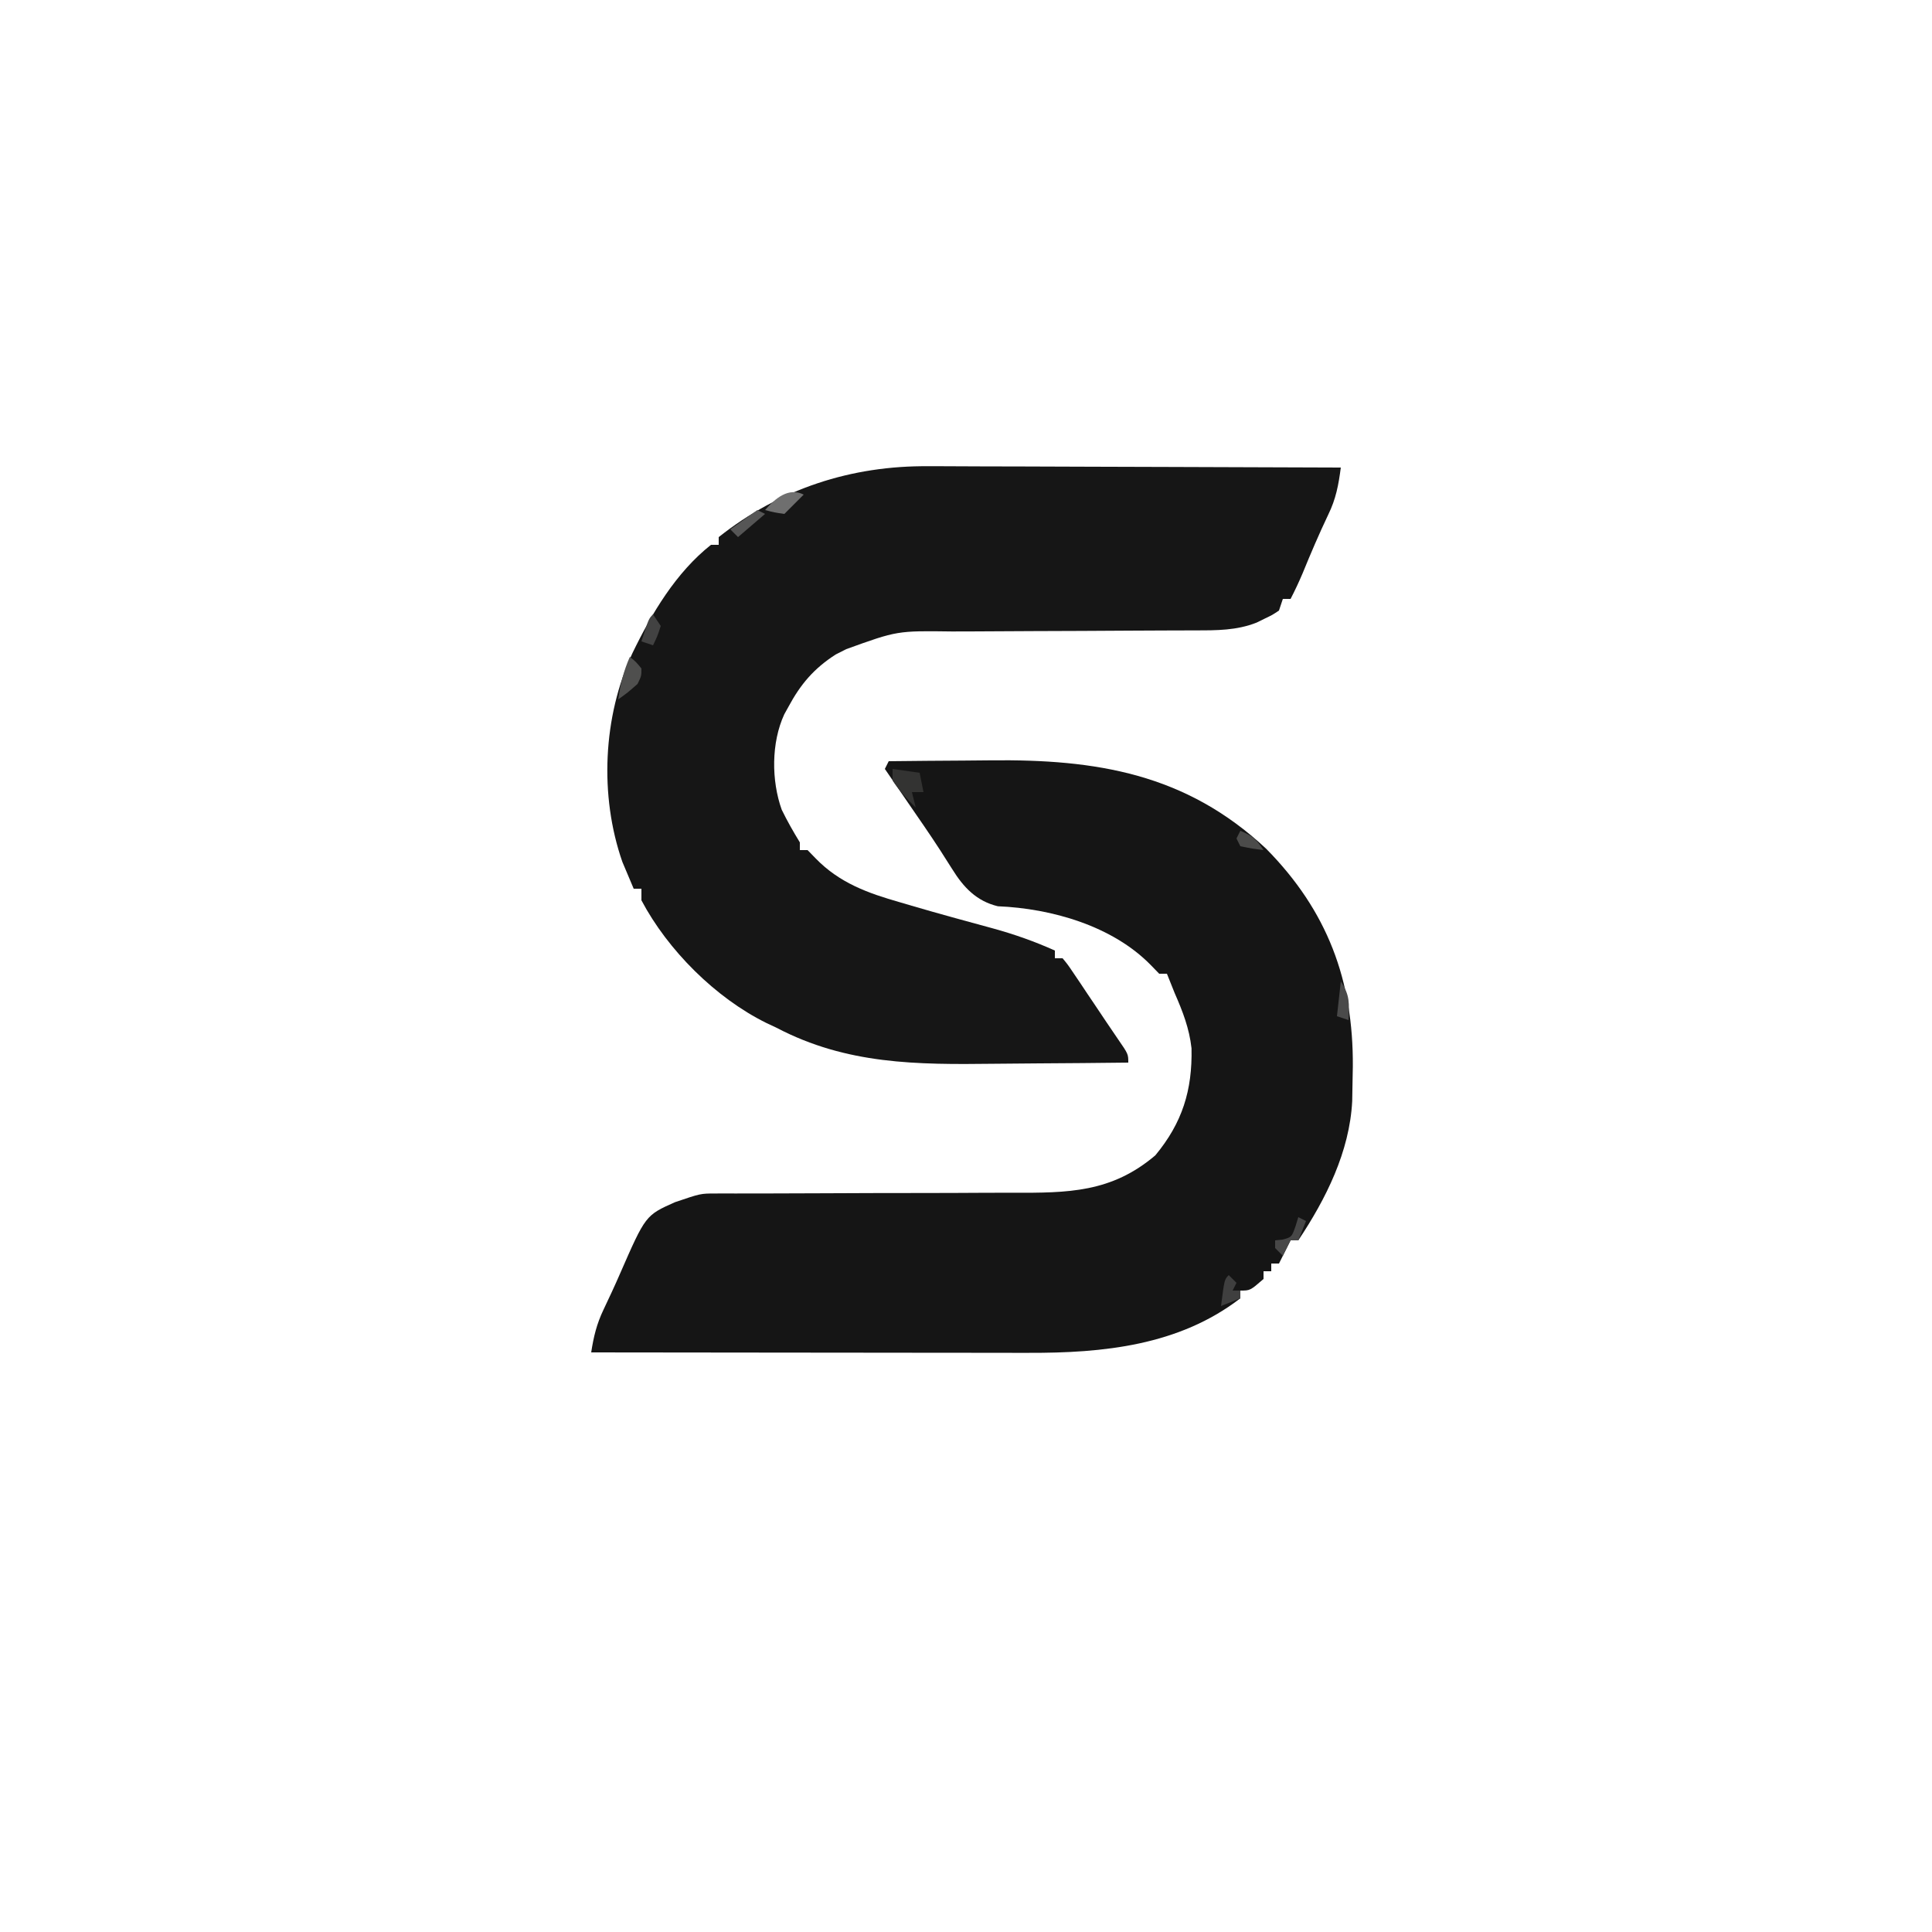
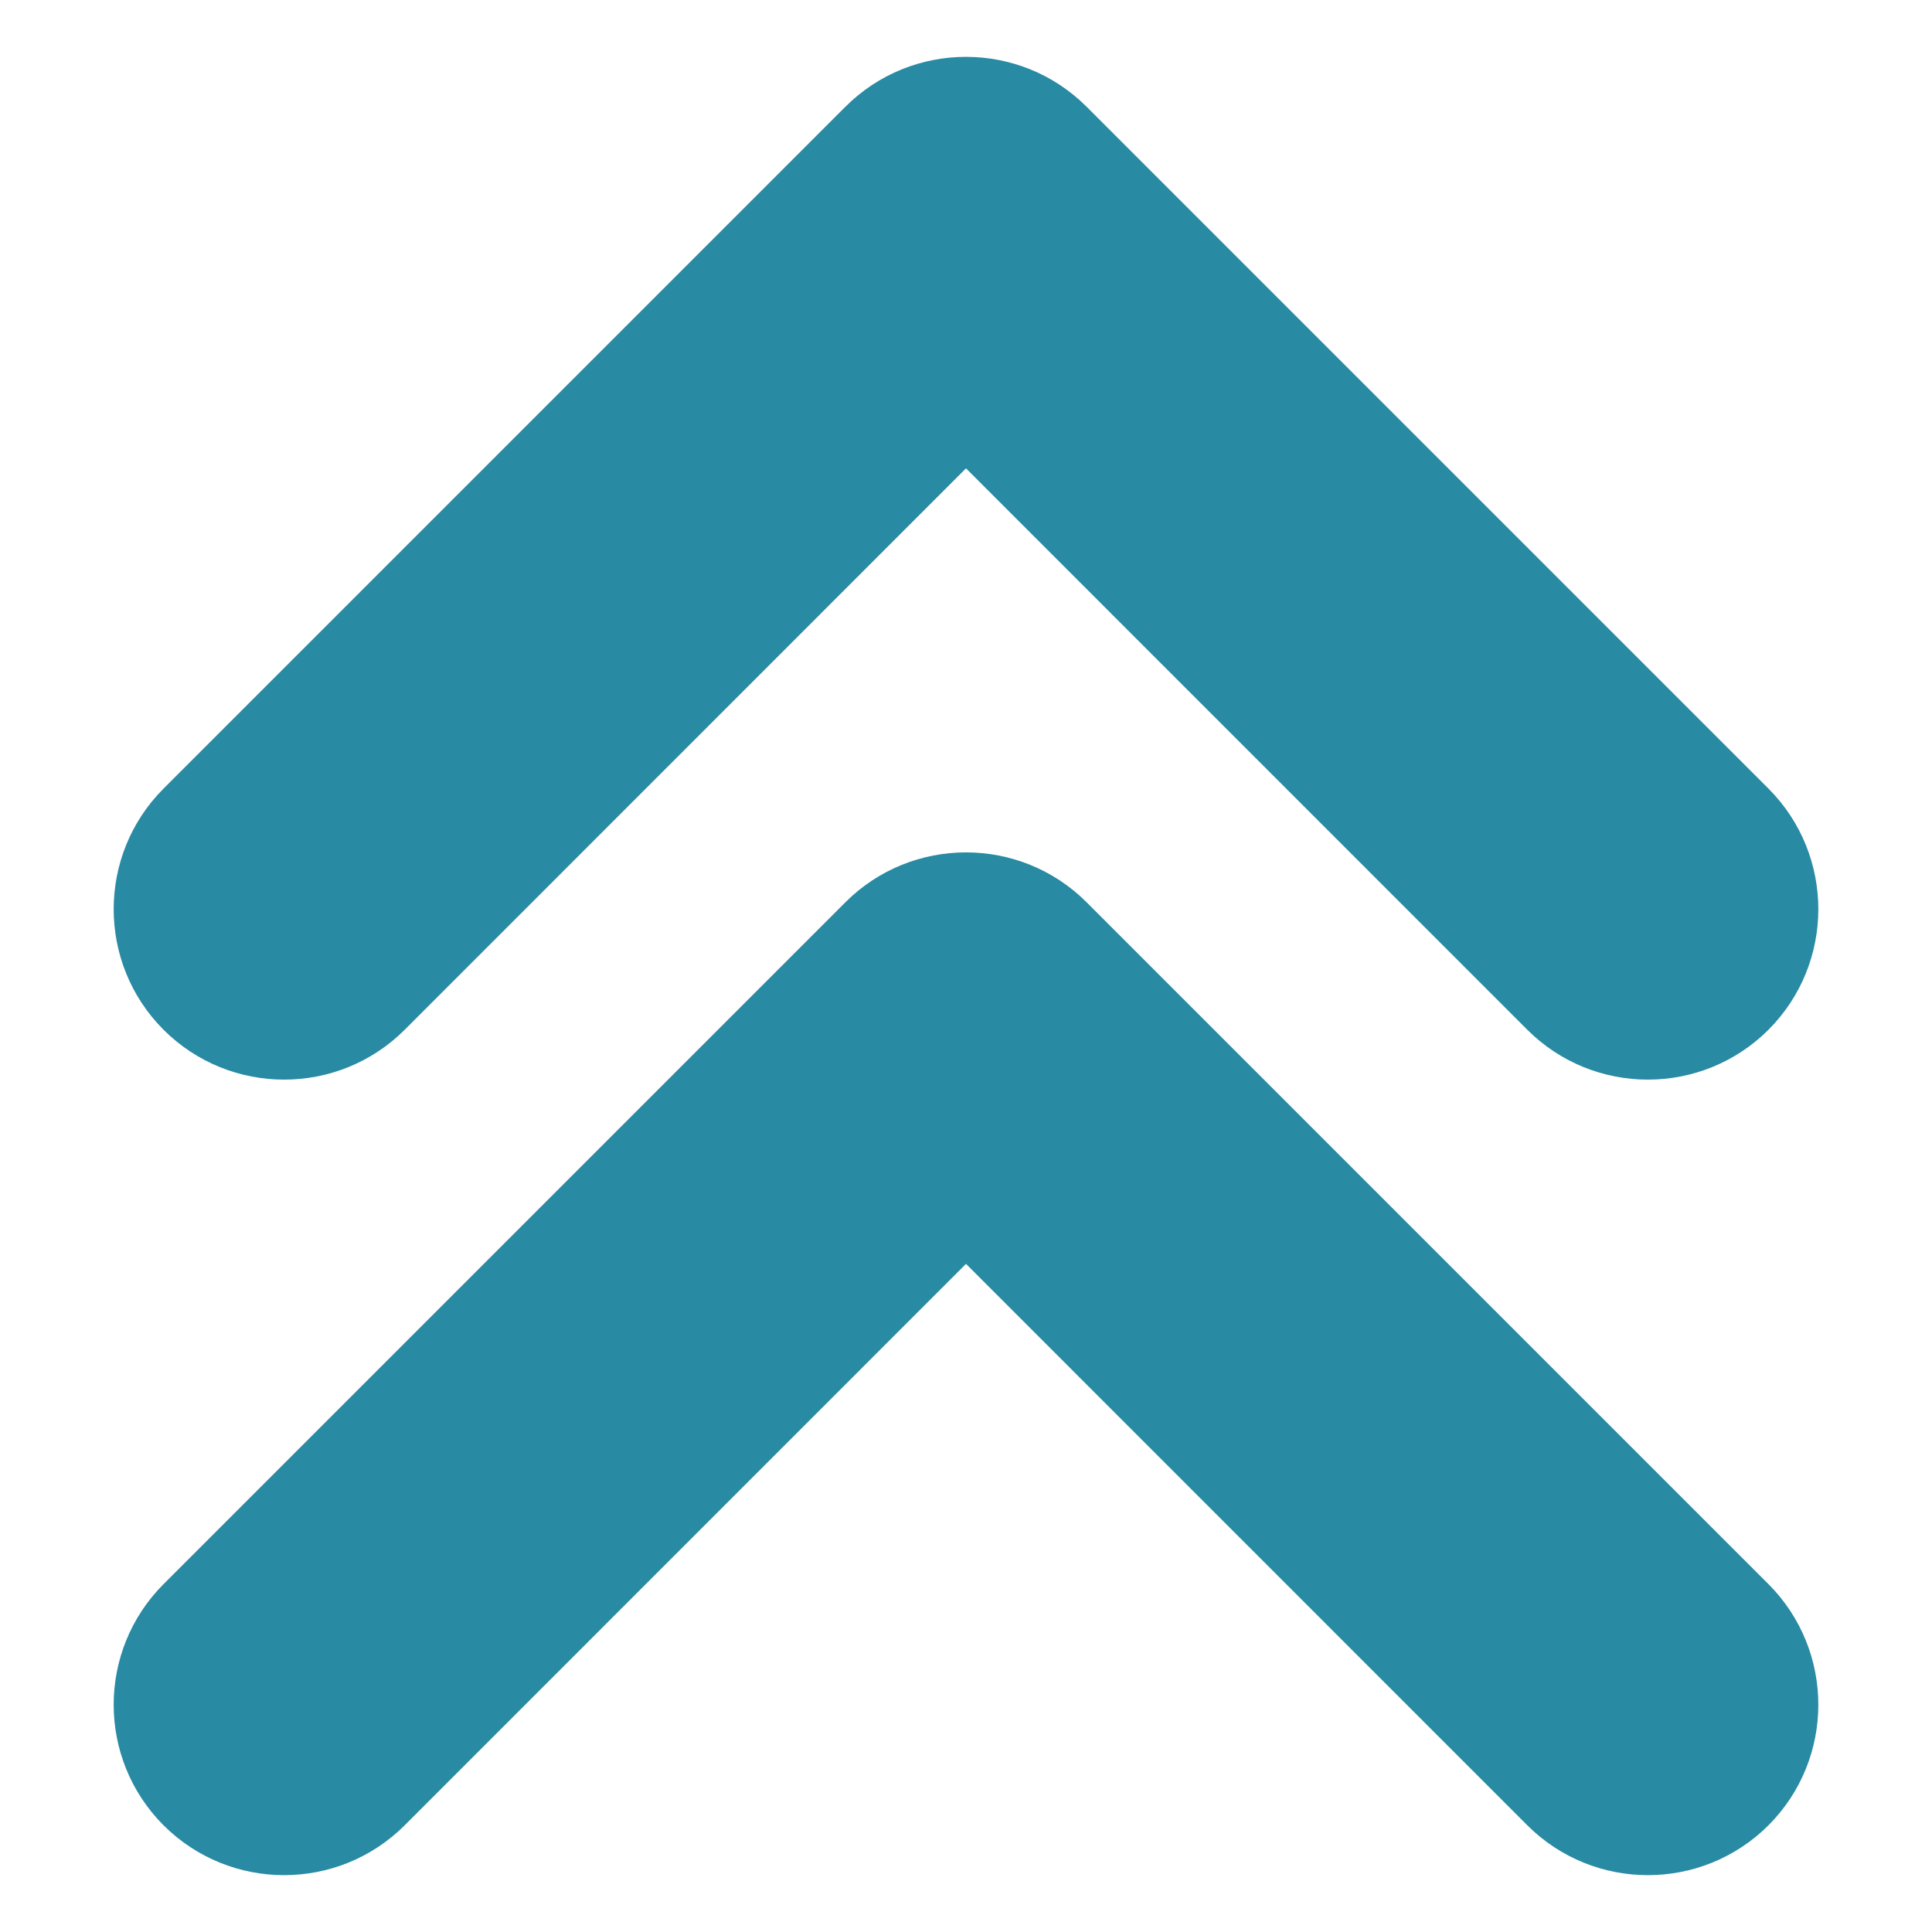
- <svg xmlns="http://www.w3.org/2000/svg" version="1.1" width="500" height="500">
-   <path d="M0 0 C1.163 -0 2.325 -0.001 3.523 -0.001 C7.316 0.001 11.108 0.024 14.901 0.048 C17.551 0.053 20.2 0.058 22.849 0.06 C29.079 0.07 35.308 0.094 41.537 0.125 C48.638 0.158 55.738 0.175 62.839 0.19 C77.426 0.221 92.013 0.273 106.6 0.341 C106.013 4.829 105.345 8.456 103.35 12.528 C100.968 17.528 98.809 22.586 96.714 27.712 C95.756 29.974 94.729 32.16 93.6 34.341 C92.94 34.341 92.28 34.341 91.6 34.341 C91.27 35.331 90.94 36.321 90.6 37.341 C88.928 38.473 88.928 38.473 86.85 39.466 C85.837 39.964 85.837 39.964 84.803 40.473 C79.641 42.505 74.502 42.486 69.021 42.482 C68.169 42.486 67.316 42.489 66.437 42.493 C64.59 42.5 62.742 42.506 60.895 42.509 C57.964 42.516 55.033 42.532 52.102 42.551 C43.77 42.603 35.437 42.651 27.105 42.667 C22.003 42.677 16.901 42.706 11.799 42.748 C9.862 42.76 7.924 42.765 5.987 42.763 C-8.213 42.571 -8.213 42.571 -21.4 47.341 C-22.753 48.027 -22.753 48.027 -24.134 48.727 C-29.797 52.382 -33.217 56.414 -36.4 62.341 C-36.74 62.955 -37.08 63.57 -37.431 64.204 C-40.818 71.527 -40.788 81.372 -38.087 88.903 C-36.652 91.826 -35.109 94.574 -33.4 97.341 C-33.4 98.001 -33.4 98.661 -33.4 99.341 C-32.74 99.341 -32.08 99.341 -31.4 99.341 C-30.698 100.062 -29.997 100.784 -29.275 101.528 C-23.155 107.82 -15.818 110.486 -7.525 112.841 C-6.52 113.137 -5.515 113.433 -4.479 113.738 C2.531 115.791 9.574 117.719 16.625 119.626 C22.121 121.139 27.396 123 32.6 125.341 C32.6 126.001 32.6 126.661 32.6 127.341 C33.26 127.341 33.92 127.341 34.6 127.341 C35.957 128.99 35.957 128.99 37.499 131.286 C38.061 132.116 38.623 132.946 39.202 133.802 C39.787 134.681 40.372 135.56 40.975 136.466 C41.553 137.322 42.13 138.177 42.725 139.059 C43.849 140.727 44.969 142.398 46.084 144.072 C47.014 145.464 47.953 146.85 48.906 148.226 C51.6 152.131 51.6 152.131 51.6 154.341 C43.68 154.434 35.76 154.505 27.839 154.548 C24.159 154.569 20.479 154.596 16.799 154.642 C-3.114 154.884 -21.264 154.842 -39.4 145.341 C-40.288 144.923 -41.176 144.505 -42.091 144.075 C-55.224 137.574 -67.541 125.289 -74.4 112.341 C-74.4 111.351 -74.4 110.361 -74.4 109.341 C-75.06 109.341 -75.72 109.341 -76.4 109.341 C-77.034 107.865 -77.657 106.385 -78.275 104.903 C-78.623 104.079 -78.971 103.256 -79.329 102.407 C-85.322 85.239 -84.353 64.759 -76.733 48.383 C-71.742 38.094 -65.491 27.54 -56.4 20.341 C-55.74 20.341 -55.08 20.341 -54.4 20.341 C-54.4 19.681 -54.4 19.021 -54.4 18.341 C-38.63 5.862 -20.12 -0.204 0 0 Z " fill="#161616" transform="translate(240.3997,120.6594)" />
-   <path d="M0 0 C6.543 -0.077 13.086 -0.129 19.629 -0.165 C21.848 -0.18 24.066 -0.2 26.285 -0.226 C53.693 -0.542 76.889 3.189 97.691 22.66 C113.543 38.726 120.257 56.747 120.111 78.991 C120.083 80.994 120.042 82.997 120 85 C119.983 85.985 119.966 86.97 119.949 87.984 C119.272 101.069 113.162 113.256 106 124 C105.34 124 104.68 124 104 124 C103.691 124.619 103.381 125.237 103.062 125.875 C102.375 127.25 101.688 128.625 101 130 C100.34 130 99.68 130 99 130 C99 130.66 99 131.32 99 132 C98.34 132 97.68 132 97 132 C97 132.66 97 133.32 97 134 C93.538 137 93.538 137 91 137 C91 137.66 91 138.32 91 139 C75.092 151.245 55.475 153.174 36.185 153.114 C34.339 153.114 34.339 153.114 32.456 153.114 C29.118 153.113 25.78 153.108 22.442 153.101 C18.94 153.095 15.438 153.095 11.936 153.093 C5.32 153.09 -1.295 153.082 -7.91 153.072 C-15.449 153.061 -22.987 153.055 -30.525 153.05 C-46.017 153.04 -61.508 153.022 -77 153 C-76.374 148.945 -75.583 145.646 -73.812 141.938 C-72.348 138.854 -70.904 135.777 -69.547 132.645 C-62.933 117.519 -62.933 117.519 -55.312 114.125 C-48.688 111.875 -48.688 111.875 -44.886 111.875 C-44.049 111.873 -43.212 111.87 -42.35 111.868 C-40.978 111.871 -40.978 111.871 -39.578 111.874 C-38.612 111.872 -37.646 111.87 -36.65 111.868 C-34.548 111.864 -32.447 111.862 -30.345 111.862 C-25.866 111.858 -21.387 111.837 -16.908 111.817 C-8.57 111.779 -0.231 111.747 8.108 111.75 C13.908 111.75 19.708 111.727 25.508 111.688 C27.711 111.677 29.915 111.676 32.118 111.683 C46.386 111.728 57.648 111.658 69 102 C75.98 93.589 78.605 85.143 78.363 74.289 C77.795 69.144 76.068 64.709 74 60 C73.329 58.335 72.662 56.669 72 55 C71.34 55 70.68 55 70 55 C69.299 54.278 68.597 53.556 67.875 52.812 C57.935 42.614 42.155 38.116 28.238 37.539 C22.692 36.203 19.343 32.623 16.438 27.938 C15.776 26.9 15.115 25.862 14.434 24.793 C14.061 24.206 13.688 23.618 13.304 23.013 C10.62 18.87 7.797 14.818 5 10.75 C3.854 9.078 2.708 7.406 1.562 5.734 C0.708 4.49 -0.146 3.245 -1 2 C-0.67 1.34 -0.34 0.68 0 0 Z " fill="#151515" transform="translate(230,197)" />
-   <path d="M0 0 C2.31 0.33 4.62 0.66 7 1 C7.33 2.65 7.66 4.3 8 6 C7.01 6 6.02 6 5 6 C5.33 7.32 5.66 8.64 6 10 C3.665 7.743 1.813 5.719 0 3 C0 2.01 0 1.02 0 0 Z " fill="#333332" transform="translate(231,199)" />
-   <path d="M0 0 C1.562 1.25 1.562 1.25 3 3 C3 4.938 3 4.938 2 7 C-0.562 9.25 -0.562 9.25 -3 11 C-2.449 7.051 -1.611 3.651 0 0 Z " fill="#4F4F4E" transform="translate(163,170)" />
-   <path d="M0 0 C0.66 0.33 1.32 0.66 2 1 C1.34 2.65 0.68 4.3 0 6 C-0.66 6 -1.32 6 -2 6 C-2.66 7.32 -3.32 8.64 -4 10 C-4.66 9.34 -5.32 8.68 -6 8 C-6 7.34 -6 6.68 -6 6 C-5.381 5.938 -4.763 5.876 -4.125 5.812 C-1.722 5.171 -1.722 5.171 -0.75 2.438 C-0.502 1.633 -0.255 0.829 0 0 Z " fill="#474747" transform="translate(336,315)" />
-   <path d="M0 0 C0.66 0.66 1.32 1.32 2 2 C1.67 2.66 1.34 3.32 1 4 C1.66 4 2.32 4 3 4 C3 4.66 3 5.32 3 6 C1.35 6.66 -0.3 7.32 -2 8 C-1.125 1.125 -1.125 1.125 0 0 Z " fill="#3F3F3F" transform="translate(318,330)" />
-   <path d="M0 0 C0.66 0.99 1.32 1.98 2 3 C1.125 5.688 1.125 5.688 0 8 C-0.99 7.67 -1.98 7.34 -3 7 C-1.125 1.125 -1.125 1.125 0 0 Z " fill="#424242" transform="translate(169,159)" />
-   <path d="M0 0 C-1.667 1.667 -3.333 3.333 -5 5 C-7.625 4.625 -7.625 4.625 -10 4 C-7.399 0.989 -3.941 -1.97 0 0 Z " fill="#6F6F6F" transform="translate(208,128)" />
-   <path d="M0 0 C0.66 0.33 1.32 0.66 2 1 C-1.465 3.97 -1.465 3.97 -5 7 C-5.66 6.34 -6.32 5.68 -7 5 C-4.69 3.35 -2.38 1.7 0 0 Z " fill="#565656" transform="translate(196,132)" />
-   <path d="M0 0 C3.161 1.37 3.993 1.989 6 5 C3.062 4.625 3.062 4.625 0 4 C-0.33 3.34 -0.66 2.68 -1 2 C-0.67 1.34 -0.34 0.68 0 0 Z " fill="#4B4B4A" transform="translate(321,215)" />
-   <path d="M0 0 C2.429 3.644 2.162 5.712 2 10 C1.01 9.67 0.02 9.34 -1 9 C-0.67 6.03 -0.34 3.06 0 0 Z " fill="#4A4A4A" transform="translate(347,254)" />
+ <svg xmlns="http://www.w3.org/2000/svg" width="800px" height="800px" viewBox="-0.5 0 17 17" id="meteor-icon-kit__solid-double-chevron-up-s" fill="none">
+   <path fill-rule="evenodd" clip-rule="evenodd" d="M3.061 9.061C2.475 9.646 1.525 9.646 0.939 9.061C0.354 8.475 0.354 7.525 0.939 6.939L6.939 0.939C7.525 0.354 8.475 0.354 9.061 0.939L15.061 6.939C15.646 7.525 15.646 8.475 15.061 9.061C14.475 9.646 13.525 9.646 12.939 9.061L8 4.121L3.061 9.061zM8 11.121L3.061 16.061C2.475 16.646 1.525 16.646 0.939 16.061C0.354 15.475 0.354 14.525 0.939 13.939L6.939 7.939C7.525 7.354 8.475 7.354 9.061 7.939L15.061 13.939C15.646 14.525 15.646 15.475 15.061 16.061C14.475 16.646 13.525 16.646 12.939 16.061L8 11.121z" fill="#288AA3" />
</svg>
